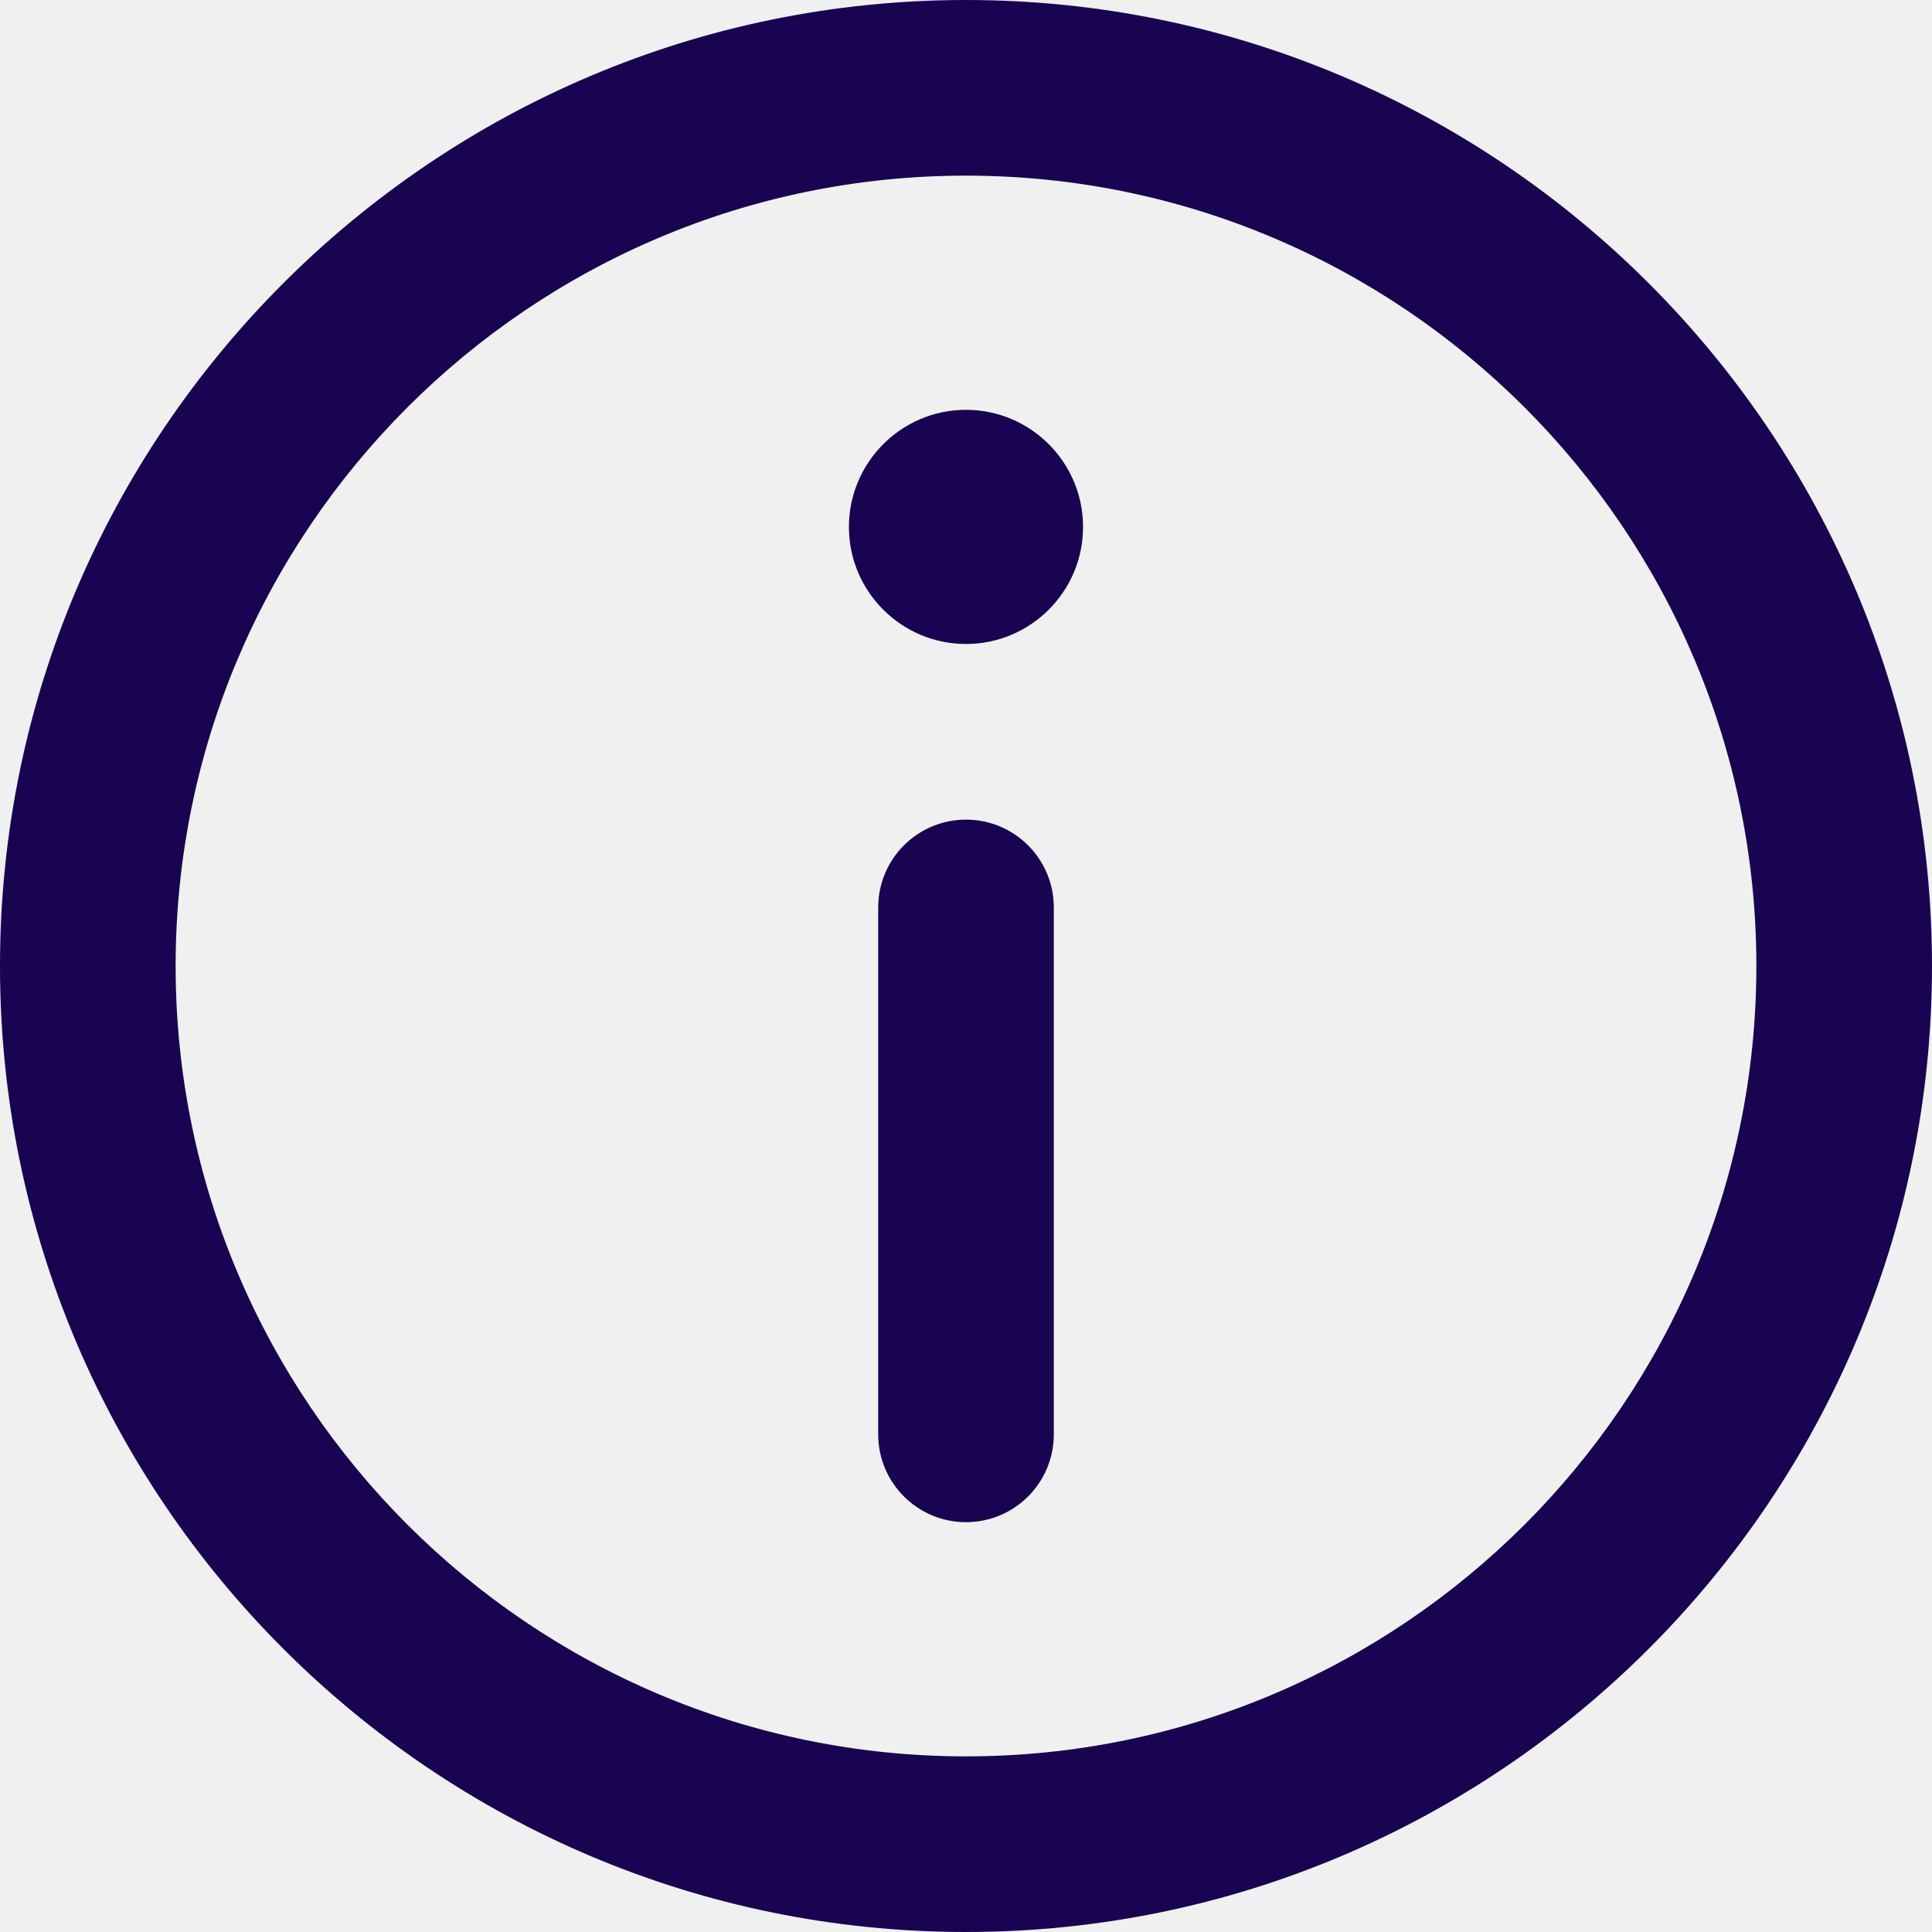
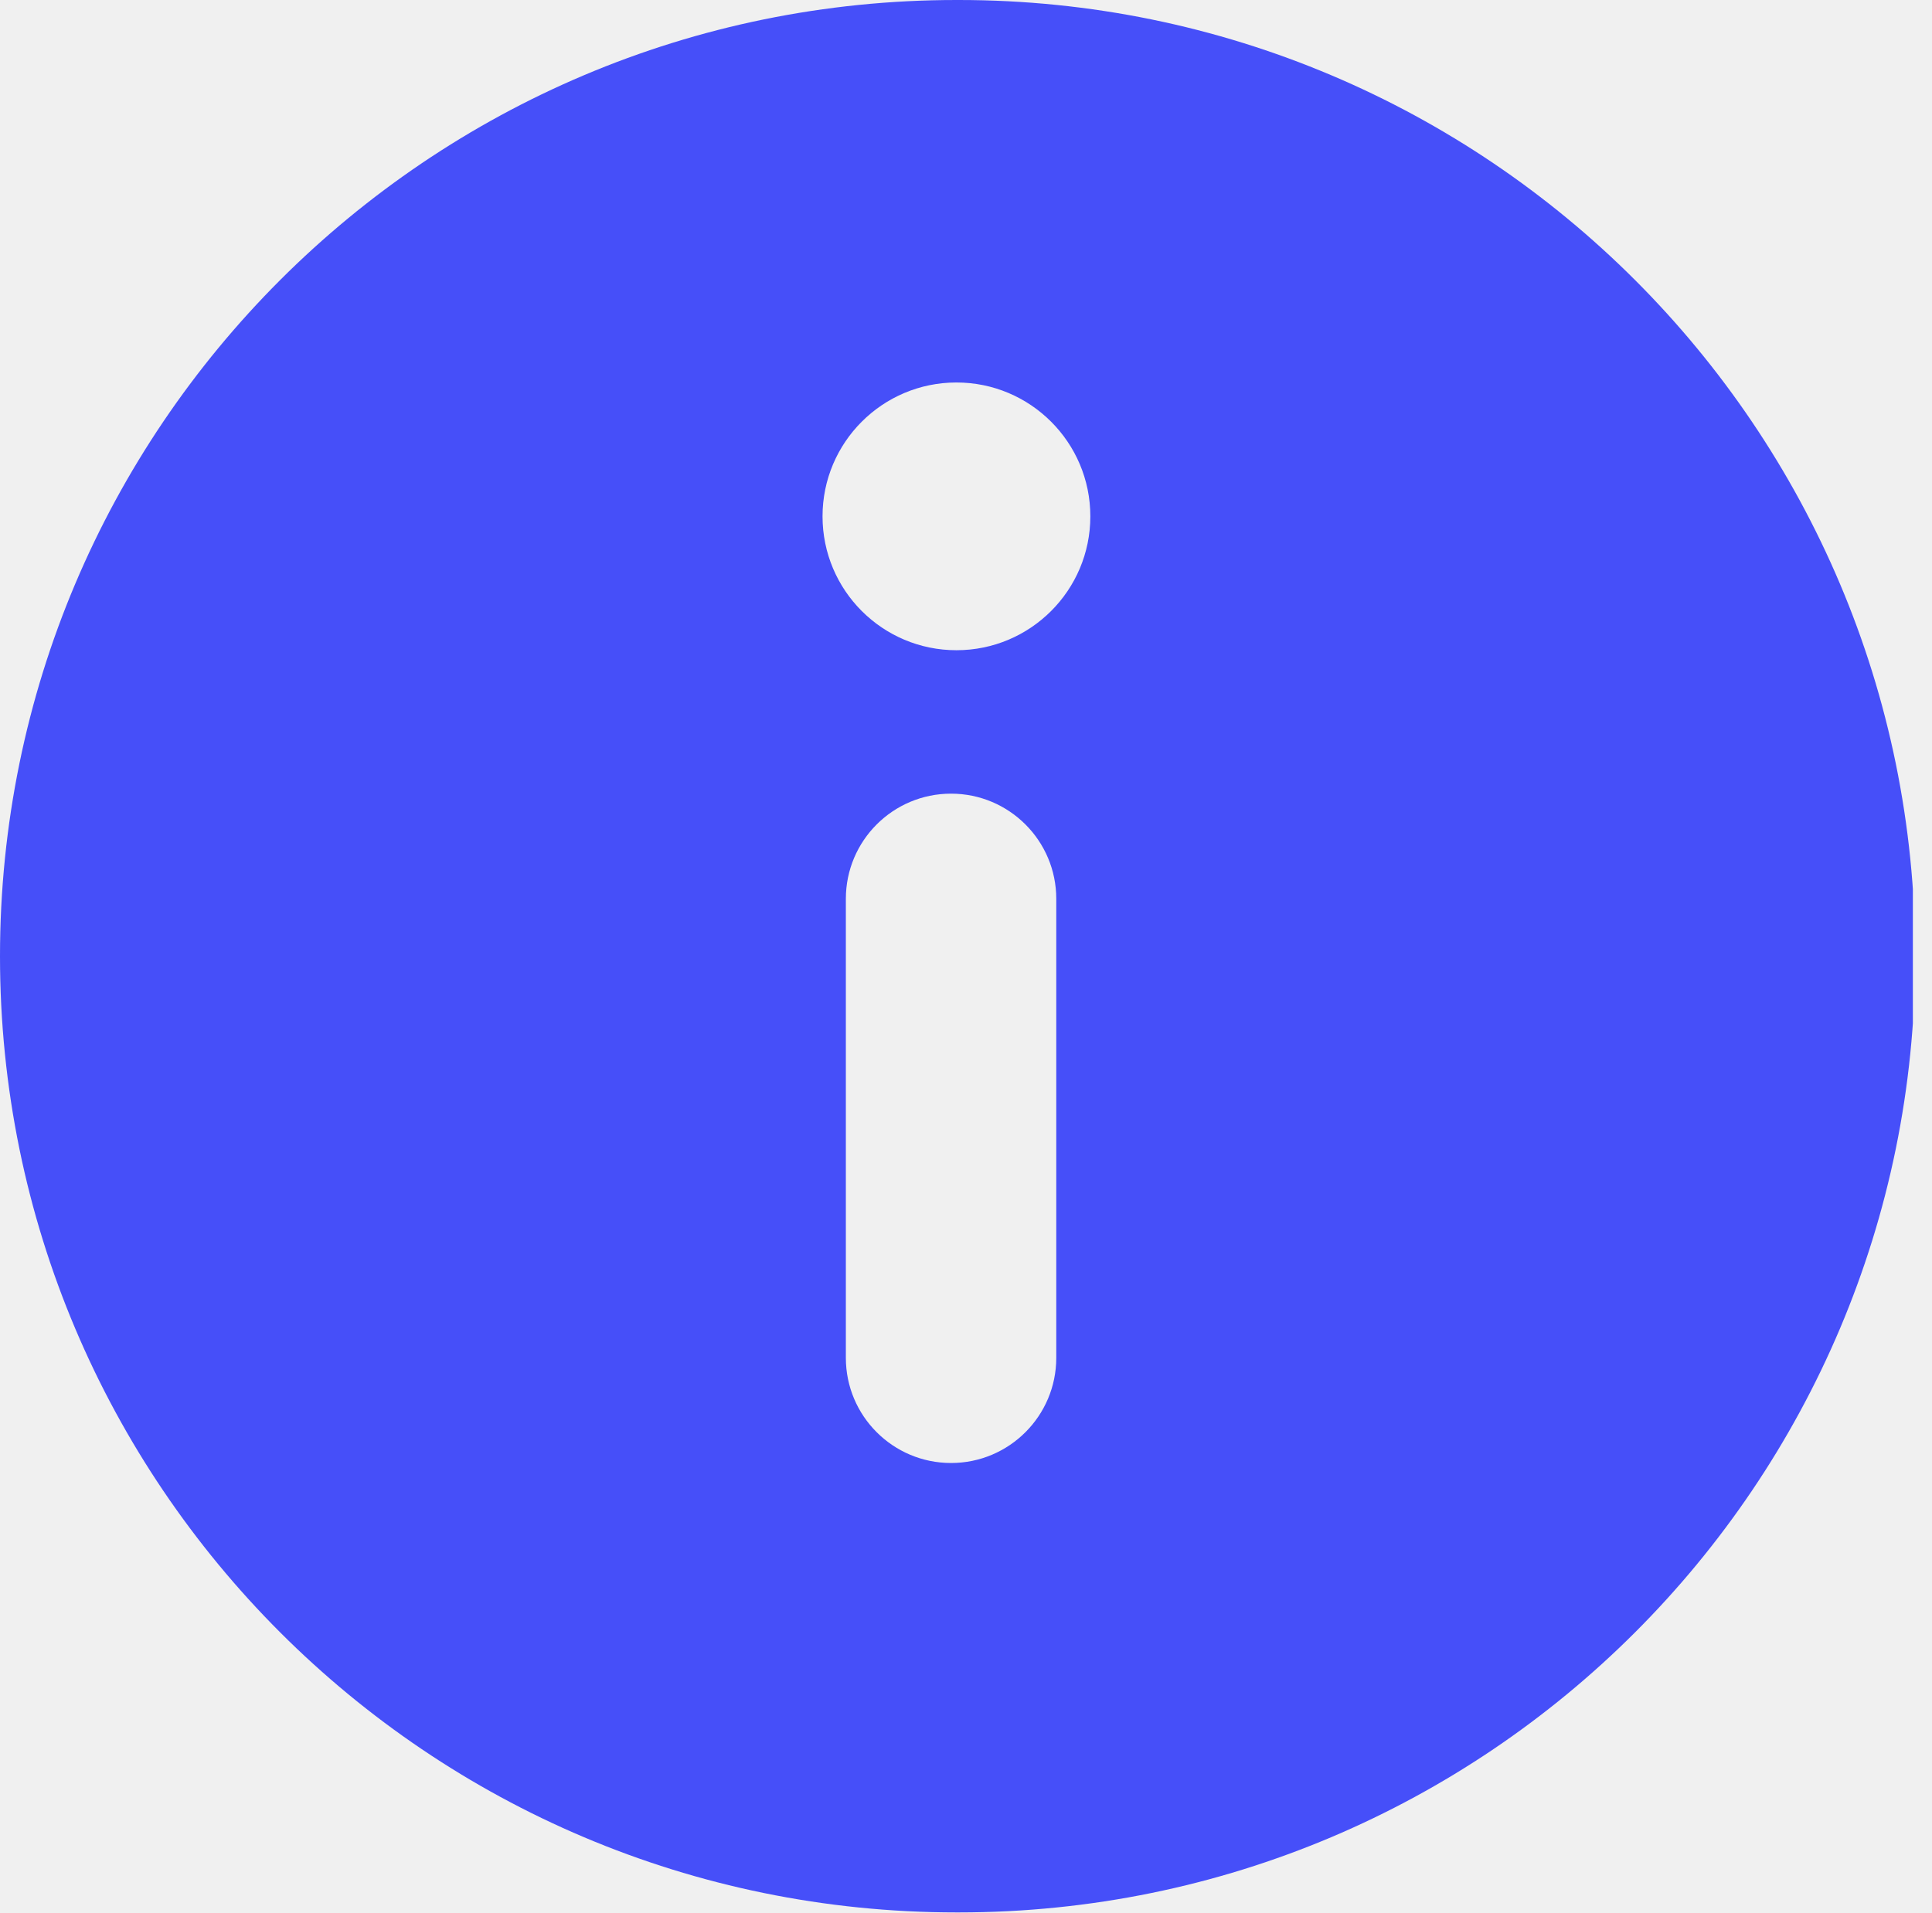
- <svg xmlns="http://www.w3.org/2000/svg" width="100" height="100" viewBox="0 0 100 100" fill="none">
-   <g clip-path="url(#clip0_4062_797)">
-     <path d="M50 0C22.43 0 0 22.43 0 50C0 77.57 22.43 100 50 100C77.57 100 100 77.57 100 50C100 22.43 77.57 0 50 0ZM50 90.909C27.442 90.909 9.091 72.558 9.091 50C9.091 27.443 27.442 9.091 50 9.091C72.558 9.091 90.909 27.443 90.909 50C90.909 72.558 72.557 90.909 50 90.909Z" fill="#190451" />
-     <path d="M49.999 21.212C46.658 21.212 43.94 23.932 43.94 27.276C43.94 30.616 46.658 33.333 49.999 33.333C53.341 33.333 56.059 30.616 56.059 27.276C56.059 23.932 53.341 21.212 49.999 21.212Z" fill="#190451" />
-     <path d="M50 42.424C47.49 42.424 45.455 44.459 45.455 46.97V74.242C45.455 76.753 47.49 78.788 50 78.788C52.51 78.788 54.545 76.753 54.545 74.242V46.97C54.545 44.459 52.51 42.424 50 42.424Z" fill="#190451" />
+ <svg xmlns="http://www.w3.org/2000/svg" width="101" height="100" viewBox="0 0 101 100" fill="none">
+   <g clip-path="url(#clip0_4153_215)">
+     <path d="M100 100H0V-1H100V100ZM49.719 41.5C46.681 41.5 44.219 43.962 44.219 47V71C44.219 74.038 46.681 76.5 49.719 76.5C52.756 76.5 55.219 74.037 55.219 71V47C55.219 43.962 52.756 41.5 49.719 41.5ZM50 20C46.134 20 43 23.134 43 27C43 30.866 46.134 34 50 34C53.866 34 57 30.866 57 27C57 23.134 53.866 20 50 20Z" fill="#464FF9" />
  </g>
  <defs>
-     <clipPath id="clip0_4062_797">
-       <rect width="100" height="100" fill="white" />
+     <clipPath id="clip0_4153_215">
+       <rect width="100.122" height="100" rx="50" fill="white" />
    </clipPath>
  </defs>
</svg>
